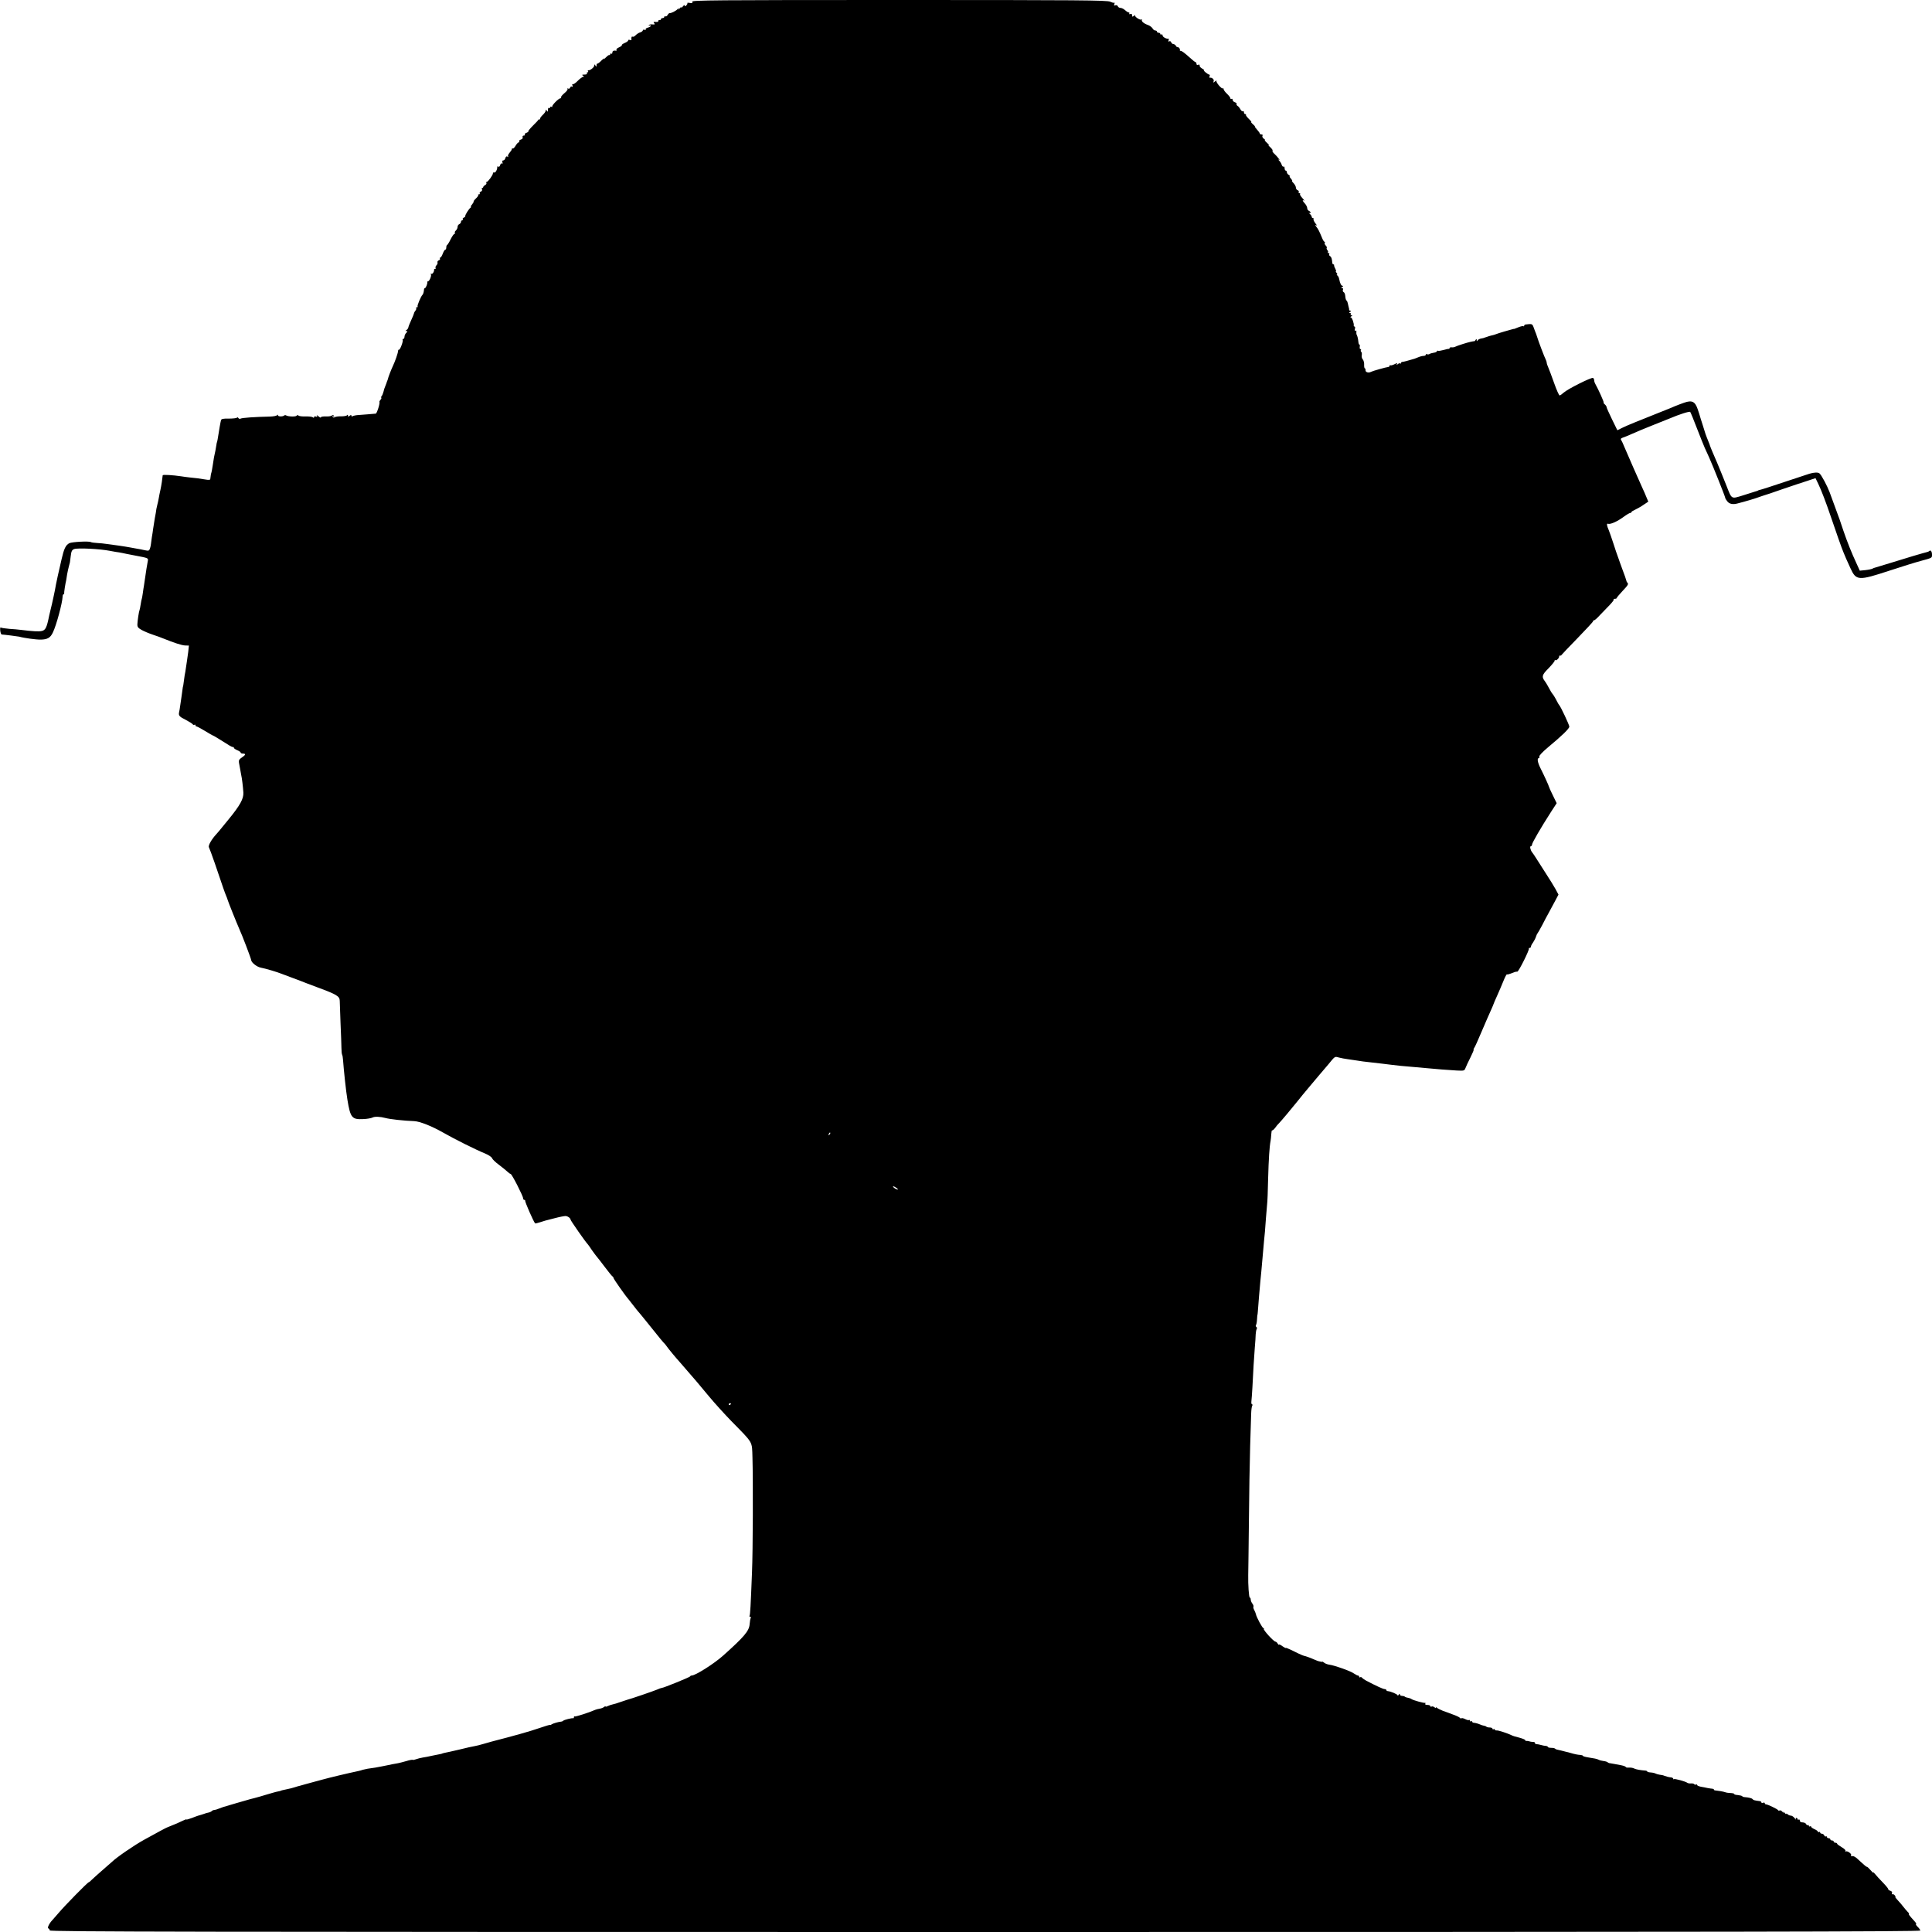
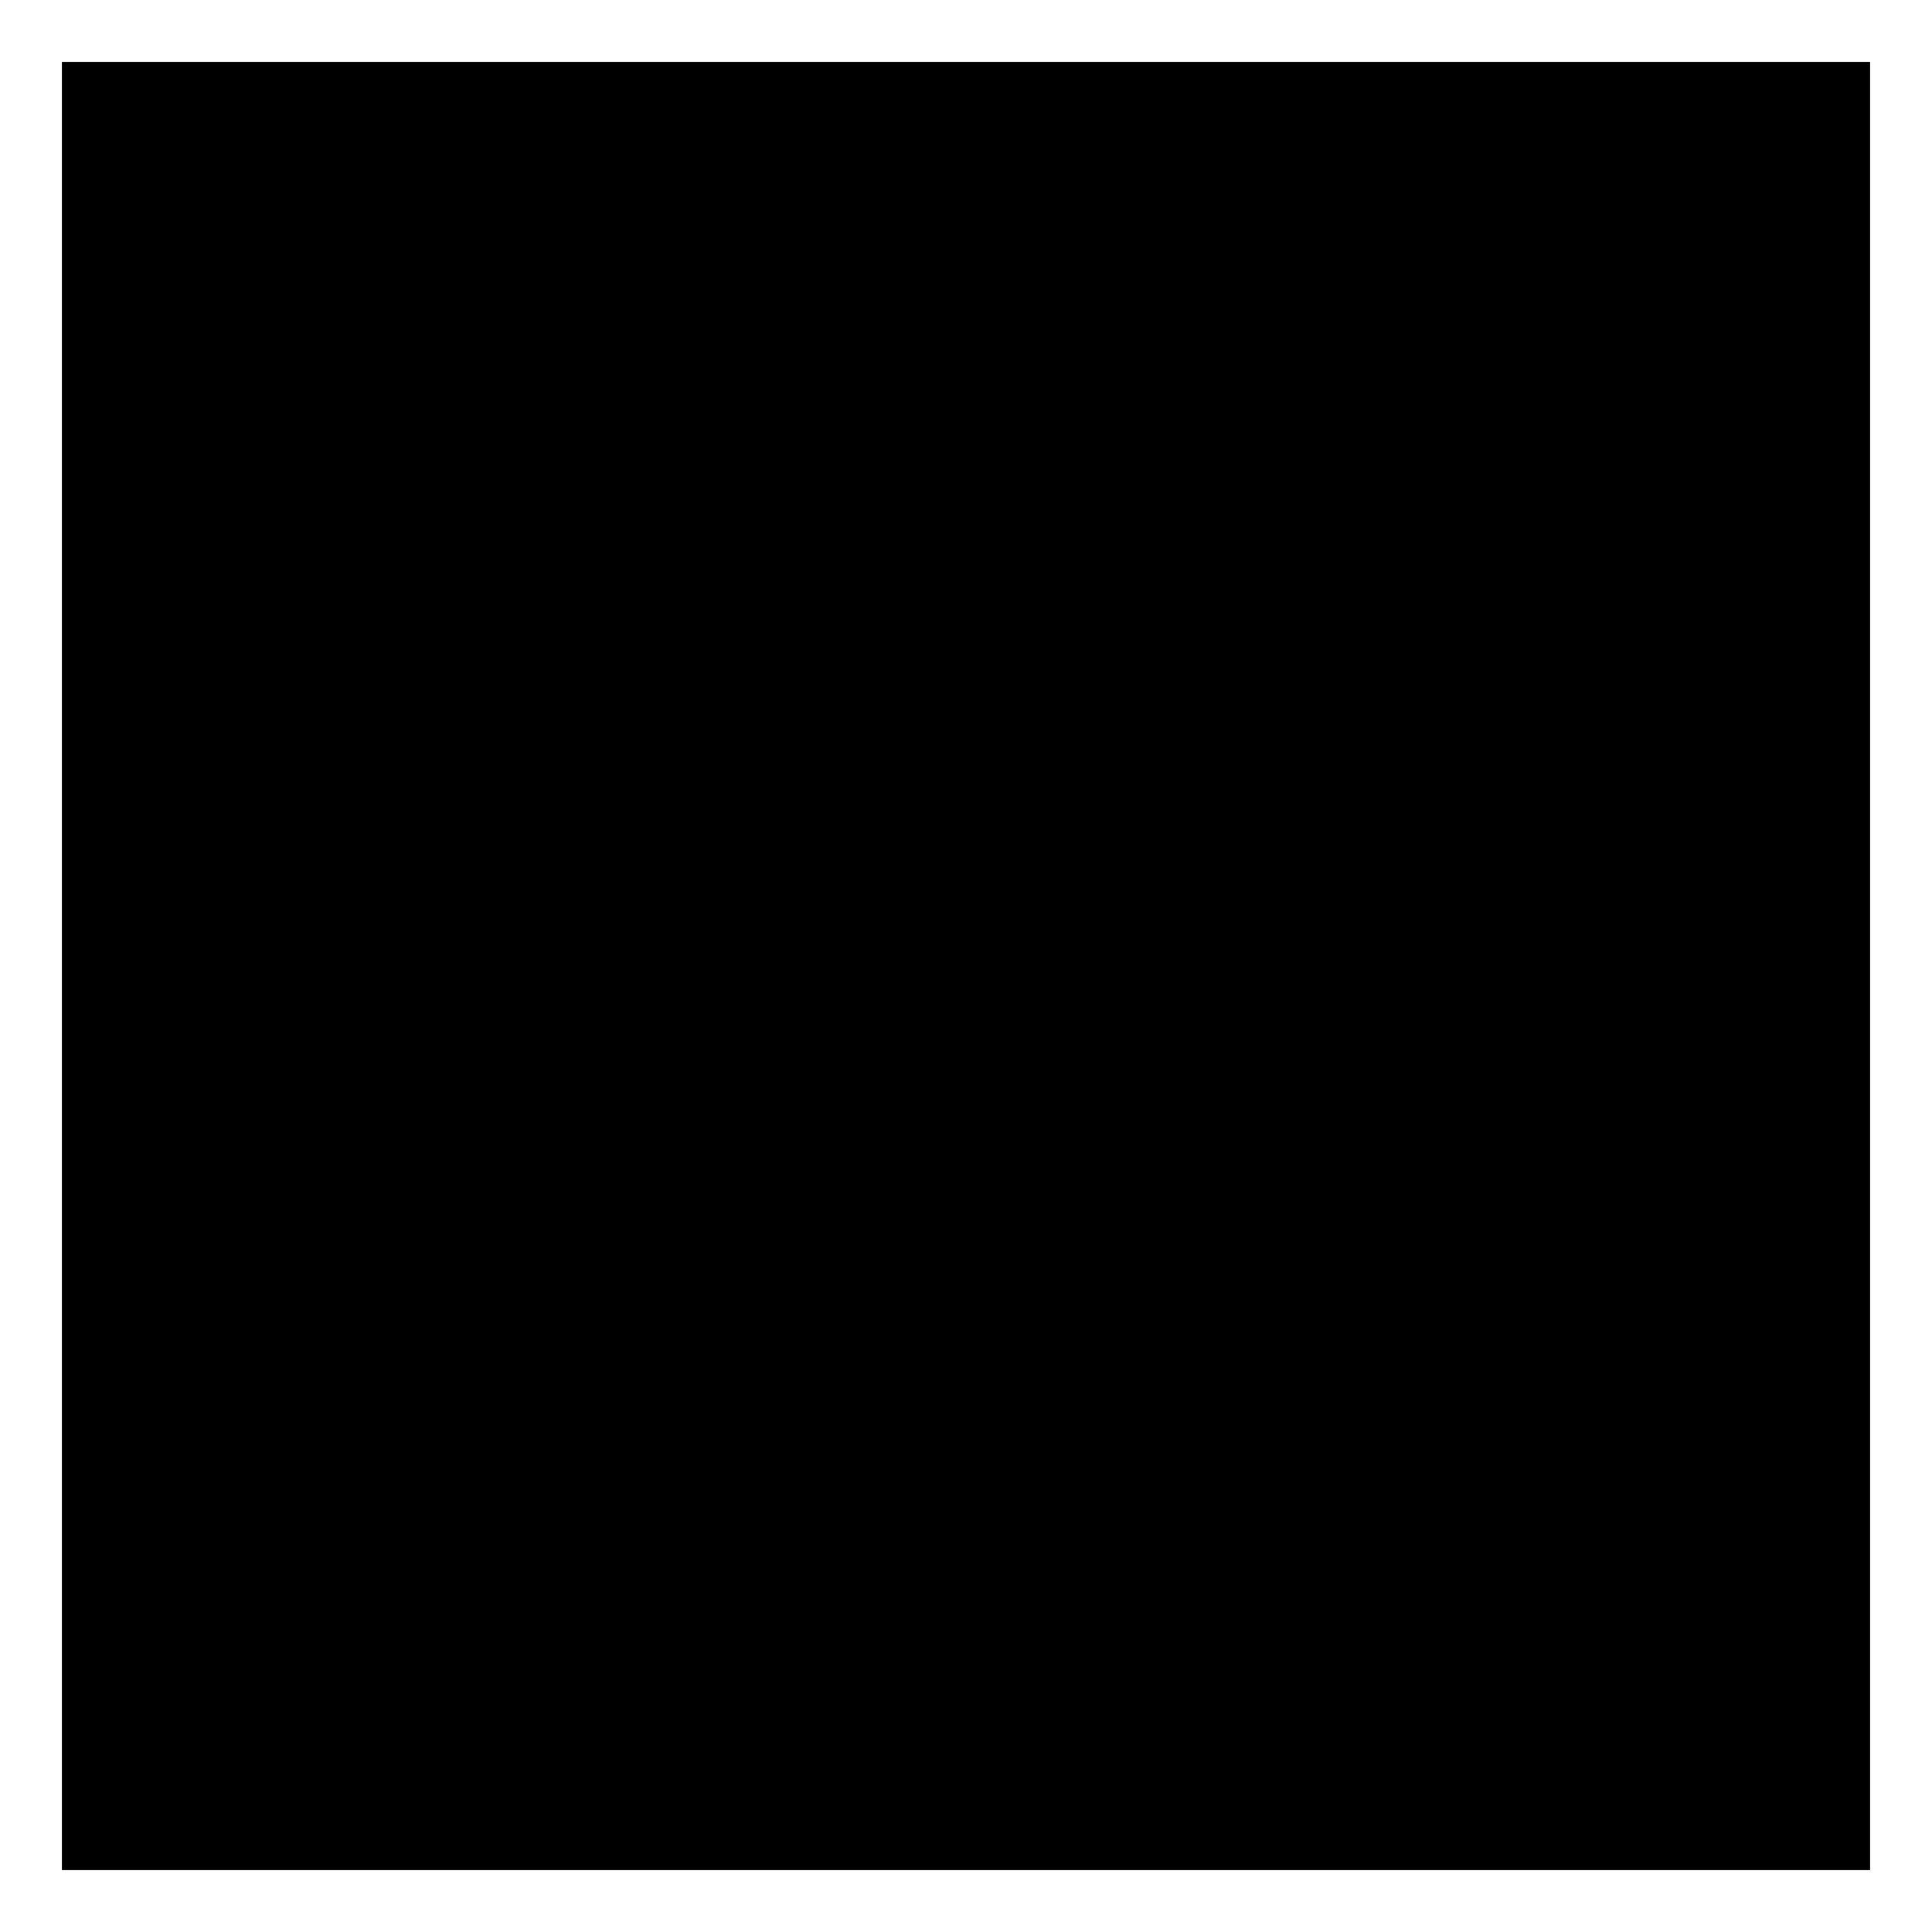
- <svg xmlns="http://www.w3.org/2000/svg" version="1.0" width="1710pt" height="1710pt" viewBox="0 0 1710 1710" preserveAspectRatio="xMidYMid meet">
-   <g transform="translate(0,1710) scale(0.1,-0.1)" fill="#000000" stroke="none">
-     <path d="M6127 17085 c4 -13 0 -15 -21 -11 -15 3 -25 2 -22 -2 2 -4 -2 -13 -10 -20 -11 -10 -14 -10 -14 0 0 6 -7 3 -15 -8 -8 -10 -15 -15 -15 -10 0 6 -7 1 -16 -10 -8 -10 -13 -12 -9 -4 6 13 5 13 -7 0 -14 -16 -57 -38 -71 -36 -5 0 -13 -7 -18 -17 -6 -9 -14 -15 -20 -12 -5 4 -9 1 -9 -4 0 -6 -7 -11 -15 -11 -8 0 -15 -4 -15 -10 0 -5 -6 -9 -12 -7 -7 1 -12 -3 -11 -9 1 -6 -9 -10 -23 -8 -20 2 -23 0 -14 -11 9 -11 6 -13 -15 -11 -14 2 -28 -1 -32 -7 -3 -6 -1 -7 5 -3 7 4 12 3 12 -2 0 -6 -11 -13 -25 -16 -14 -4 -23 -11 -20 -16 3 -6 -1 -7 -9 -4 -9 3 -16 1 -16 -4 0 -6 -10 -14 -22 -18 -13 -3 -31 -15 -41 -25 -10 -11 -22 -17 -28 -14 -8 6 -13 -8 -10 -27 0 -4 -6 -5 -14 -2 -8 4 -15 2 -15 -4 0 -5 -13 -15 -30 -22 -16 -7 -28 -15 -26 -19 3 -4 -9 -13 -25 -20 -16 -7 -27 -17 -23 -22 3 -5 2 -9 -3 -8 -21 4 -33 -2 -33 -17 0 -8 -4 -12 -10 -9 -5 3 -10 1 -10 -6 0 -7 -3 -10 -6 -6 -3 3 -18 -7 -32 -22 -15 -15 -22 -20 -17 -11 6 9 -3 2 -20 -14 -16 -17 -33 -30 -37 -29 -4 2 -8 -5 -8 -15 0 -14 -2 -15 -10 -2 -9 13 -10 13 -10 0 0 -16 -39 -46 -53 -42 -5 1 -6 -2 -2 -8 3 -5 1 -10 -5 -10 -6 0 -8 -4 -5 -10 4 -6 -6 -10 -22 -10 -22 0 -25 -2 -13 -10 11 -7 11 -10 2 -10 -7 0 -29 -16 -48 -35 -19 -20 -39 -33 -44 -30 -6 4 -7 -2 -3 -11 4 -11 2 -15 -4 -11 -6 4 -14 0 -17 -9 -3 -8 -11 -12 -17 -8 -7 4 -9 3 -6 -3 4 -6 -9 -23 -28 -38 -19 -16 -32 -32 -29 -37 3 -4 0 -8 -6 -8 -15 0 -76 -61 -72 -73 1 -4 -2 -6 -8 -2 -5 3 -10 1 -10 -5 0 -6 -4 -8 -10 -5 -6 3 -10 -4 -10 -17 0 -18 -2 -20 -10 -8 -8 12 -10 12 -10 1 0 -7 -11 -24 -25 -37 -14 -13 -25 -28 -25 -34 0 -5 -3 -9 -7 -8 -5 2 -8 1 -8 -2 0 -3 -21 -26 -47 -51 -26 -26 -45 -49 -42 -52 3 -3 -4 -8 -15 -12 -12 -3 -19 -11 -16 -16 4 -5 -1 -9 -9 -9 -9 0 -13 -6 -10 -14 3 -9 -3 -17 -15 -21 -12 -3 -19 -11 -16 -16 4 -5 2 -9 -4 -9 -5 0 -18 -13 -27 -29 -10 -17 -21 -28 -26 -25 -4 3 -8 0 -8 -6 0 -6 -9 -20 -20 -32 -10 -12 -17 -26 -13 -31 4 -6 1 -7 -6 -3 -8 5 -14 0 -18 -13 -3 -12 -11 -21 -19 -21 -8 0 -11 -6 -7 -17 4 -10 2 -14 -4 -10 -6 4 -13 -3 -16 -14 -3 -12 -10 -18 -17 -14 -6 3 -10 3 -9 -2 3 -19 -15 -54 -26 -50 -6 3 -12 0 -12 -7 0 -16 -44 -76 -55 -76 -5 0 -7 -4 -3 -9 3 -6 -2 -14 -11 -19 -9 -5 -17 -13 -17 -18 -1 -5 -5 -8 -9 -7 -4 2 -5 -4 -2 -12 4 -8 -1 -17 -10 -21 -9 -3 -13 -10 -10 -15 3 -5 0 -9 -7 -9 -7 0 -10 -3 -6 -6 3 -3 -6 -17 -19 -29 -14 -13 -24 -26 -22 -29 2 -3 -5 -14 -14 -26 -10 -11 -14 -20 -10 -20 4 0 2 -4 -3 -8 -15 -10 -50 -66 -47 -75 1 -4 -5 -10 -13 -13 -8 -3 -12 -10 -9 -15 3 -5 0 -9 -5 -9 -6 0 -11 -6 -11 -14 0 -8 -7 -16 -15 -20 -8 -3 -15 -14 -15 -24 0 -11 -7 -25 -15 -32 -8 -7 -12 -16 -9 -21 3 -5 1 -9 -4 -9 -5 0 -20 -21 -33 -47 -13 -27 -27 -49 -31 -51 -5 -2 -8 -12 -8 -23 0 -10 -4 -19 -9 -19 -5 0 -15 -16 -22 -35 -7 -19 -17 -35 -22 -35 -4 0 -6 -4 -3 -9 3 -5 -1 -12 -10 -15 -9 -3 -14 -12 -12 -18 3 -7 -1 -19 -9 -26 -7 -8 -11 -18 -8 -23 4 -5 1 -9 -4 -9 -6 0 -10 -3 -9 -7 3 -16 -15 -43 -25 -36 -5 3 -7 1 -3 -5 7 -12 -13 -62 -26 -62 -4 0 -7 -3 -6 -7 3 -13 -13 -53 -21 -53 -4 0 -8 -6 -8 -12 -1 -19 -7 -42 -14 -48 -13 -12 -48 -94 -43 -102 3 -4 0 -8 -7 -8 -7 0 -9 -3 -6 -7 4 -3 1 -13 -5 -21 -7 -8 -13 -19 -14 -26 -1 -6 -12 -33 -25 -61 -13 -27 -24 -56 -25 -64 -2 -8 -9 -18 -16 -22 -11 -7 -11 -9 0 -9 10 0 10 -4 -2 -16 -9 -8 -16 -24 -16 -35 0 -10 -5 -19 -11 -19 -5 0 -8 -4 -5 -9 7 -10 -24 -92 -33 -86 -4 2 -7 -4 -8 -13 -1 -19 -26 -91 -48 -137 -15 -32 -39 -95 -41 -107 -1 -5 -3 -10 -4 -13 -1 -3 -3 -8 -5 -12 -1 -5 -7 -21 -13 -36 -7 -15 -15 -40 -18 -55 -4 -15 -11 -33 -17 -39 -5 -7 -6 -13 -2 -13 4 0 1 -7 -6 -17 -8 -9 -12 -18 -11 -20 8 -8 -22 -103 -32 -104 -38 -4 -112 -9 -148 -12 -24 -1 -49 -6 -55 -10 -8 -5 -13 -3 -13 4 0 8 -4 8 -15 -1 -12 -10 -15 -10 -15 1 0 9 -3 10 -8 4 -4 -6 -27 -10 -52 -10 -25 1 -50 -3 -57 -7 -7 -6 -14 -4 -19 3 -5 8 -3 9 6 4 9 -5 11 -4 6 4 -5 8 -12 9 -19 3 -7 -6 -31 -9 -54 -8 -24 1 -43 -2 -43 -8 0 -5 -10 -1 -22 10 -12 10 -18 13 -13 5 6 -11 4 -13 -8 -8 -10 4 -17 2 -17 -5 0 -7 -5 -7 -12 -1 -7 5 -35 8 -63 7 -27 -1 -55 2 -62 7 -7 7 -13 6 -17 0 -7 -11 -75 -9 -93 2 -6 4 -13 3 -17 0 -12 -12 -56 -11 -56 1 0 7 -3 8 -8 1 -4 -6 -32 -11 -62 -12 -140 -3 -248 -11 -260 -18 -7 -4 -16 -2 -20 5 -4 7 -10 8 -13 3 -3 -4 -35 -8 -71 -8 -51 1 -67 -2 -70 -15 -4 -13 -17 -86 -30 -170 -3 -14 -5 -25 -6 -25 -1 0 -3 -11 -5 -25 -4 -27 -12 -70 -21 -108 -2 -13 -7 -42 -10 -64 -7 -46 -12 -72 -14 -75 -2 -3 -5 -18 -9 -54 -1 -7 -15 -8 -43 -3 -55 9 -83 13 -138 18 -25 3 -59 7 -75 10 -73 11 -165 17 -165 9 -2 -25 -12 -93 -20 -128 -5 -22 -12 -56 -15 -75 -3 -19 -9 -44 -12 -55 -3 -11 -7 -29 -9 -40 -1 -11 -7 -49 -14 -83 -6 -35 -13 -78 -15 -95 -2 -18 -7 -50 -11 -72 -3 -22 -7 -49 -8 -60 -1 -11 -5 -30 -9 -41 -7 -19 -12 -21 -45 -14 -20 5 -53 11 -72 14 -19 3 -46 8 -60 11 -14 3 -59 10 -100 16 -41 5 -91 12 -110 15 -19 3 -56 7 -81 8 -25 1 -50 5 -55 8 -17 10 -169 2 -191 -10 -32 -17 -47 -50 -68 -142 -1 -3 -4 -18 -8 -35 -18 -75 -37 -164 -42 -190 -5 -36 -36 -179 -47 -220 -5 -22 -11 -47 -13 -55 -21 -105 -32 -128 -66 -135 -26 -6 -79 -3 -184 10 -22 3 -68 7 -102 9 -35 3 -68 8 -74 11 -7 5 -9 -4 -7 -26 2 -19 8 -34 13 -35 14 0 149 -17 155 -19 41 -12 151 -27 191 -26 59 1 85 16 107 63 31 63 84 262 86 316 0 12 4 22 8 22 4 0 7 3 6 8 -2 6 10 85 18 117 1 6 5 28 8 51 4 22 11 55 16 73 5 17 9 32 9 34 0 1 3 26 7 55 5 43 11 55 30 62 30 12 228 2 314 -15 14 -3 39 -7 55 -10 17 -2 41 -6 55 -9 14 -3 61 -13 105 -21 140 -27 128 -21 121 -63 -3 -20 -8 -46 -10 -58 -2 -12 -7 -45 -11 -74 -4 -29 -9 -62 -11 -74 -2 -12 -7 -41 -10 -66 -3 -25 -8 -47 -9 -50 -2 -3 -6 -25 -10 -50 -4 -25 -8 -47 -10 -50 -5 -9 -18 -93 -19 -125 -1 -24 6 -33 38 -51 22 -12 67 -31 100 -42 34 -11 75 -26 91 -33 94 -38 164 -61 193 -62 l34 -1 -6 -56 c-4 -30 -9 -68 -12 -85 -3 -16 -7 -43 -9 -60 -2 -16 -7 -46 -11 -65 -3 -19 -7 -48 -9 -65 -2 -16 -4 -30 -5 -30 -1 0 -3 -13 -5 -30 -2 -16 -6 -46 -9 -65 -3 -19 -8 -53 -11 -75 -3 -22 -7 -49 -10 -60 -6 -29 3 -39 62 -68 28 -15 54 -31 58 -37 4 -6 11 -8 16 -5 5 4 9 1 9 -4 0 -6 4 -11 10 -11 5 0 39 -18 75 -40 36 -22 67 -40 70 -40 4 0 66 -38 145 -88 14 -9 28 -15 33 -14 4 1 7 -2 7 -7 0 -5 14 -14 30 -21 17 -7 30 -16 30 -21 0 -5 9 -9 20 -9 28 0 25 -12 -10 -35 -23 -15 -28 -25 -25 -45 3 -14 8 -41 11 -60 3 -19 7 -42 9 -50 6 -23 16 -104 19 -155 3 -55 -29 -113 -133 -240 -36 -44 -72 -88 -81 -99 -8 -10 -20 -23 -26 -30 -41 -44 -73 -100 -65 -115 5 -9 28 -72 52 -141 79 -234 87 -255 99 -285 7 -16 14 -34 15 -40 3 -13 82 -210 100 -250 29 -63 108 -271 108 -282 1 -22 51 -62 87 -68 35 -6 147 -39 185 -55 11 -4 47 -18 80 -30 33 -12 69 -26 80 -30 11 -5 83 -32 160 -61 165 -61 191 -77 192 -116 0 -15 3 -104 7 -198 4 -93 8 -192 8 -220 0 -27 3 -54 6 -60 3 -5 7 -25 8 -45 7 -96 26 -275 39 -354 26 -159 40 -176 139 -171 35 1 72 8 84 14 18 10 67 8 112 -4 39 -11 165 -25 255 -28 51 -2 159 -45 260 -103 96 -55 288 -151 367 -183 32 -13 60 -32 63 -42 3 -9 31 -37 63 -60 31 -24 65 -51 75 -61 10 -10 22 -18 26 -18 11 0 111 -196 111 -216 0 -8 5 -14 10 -14 6 0 9 -3 8 -7 -2 -11 70 -177 88 -201 2 -2 20 2 41 9 21 7 43 14 48 15 6 1 44 11 85 22 41 11 84 19 95 19 19 0 45 -19 45 -32 0 -8 131 -196 150 -215 3 -3 21 -27 39 -55 19 -27 38 -52 41 -55 3 -3 35 -43 70 -90 35 -47 68 -87 72 -88 4 -2 8 -8 8 -13 0 -8 105 -158 133 -189 7 -8 28 -35 47 -60 19 -25 37 -47 40 -50 3 -3 35 -41 70 -85 121 -151 153 -190 160 -195 3 -3 13 -14 21 -26 12 -19 88 -110 114 -138 12 -13 112 -129 148 -171 14 -16 65 -77 112 -134 48 -58 137 -156 198 -219 198 -202 182 -175 187 -323 6 -204 4 -821 -4 -1014 -12 -308 -16 -376 -22 -386 -3 -5 0 -9 6 -9 6 0 8 -5 5 -10 -4 -6 -8 -31 -10 -55 -4 -60 -47 -111 -235 -279 -79 -71 -245 -176 -278 -176 -6 0 -12 -3 -14 -8 -3 -7 -236 -102 -252 -102 -4 0 -22 -6 -39 -14 -33 -14 -240 -85 -267 -91 -8 -2 -35 -11 -60 -20 -25 -9 -56 -19 -69 -21 -13 -3 -32 -9 -43 -15 -10 -5 -18 -7 -18 -3 0 3 -6 2 -13 -4 -7 -6 -24 -13 -37 -15 -14 -2 -32 -7 -40 -10 -59 -26 -179 -64 -184 -59 -3 3 -6 0 -6 -6 0 -7 -3 -11 -7 -10 -12 3 -77 -13 -88 -22 -5 -5 -13 -8 -18 -8 -21 -1 -73 -16 -84 -24 -7 -6 -13 -8 -13 -5 0 3 -45 -10 -99 -29 -80 -28 -223 -68 -421 -119 -8 -2 -40 -11 -70 -20 -30 -9 -66 -18 -80 -20 -14 -2 -74 -15 -133 -30 -59 -14 -118 -27 -130 -29 -12 -3 -22 -5 -22 -6 0 -1 -8 -3 -17 -5 -9 -2 -40 -8 -70 -14 -29 -7 -68 -14 -87 -17 -19 -3 -45 -10 -59 -15 -14 -5 -27 -8 -29 -5 -3 2 -28 -2 -56 -11 -29 -8 -62 -17 -74 -19 -13 -2 -35 -6 -50 -9 -16 -3 -37 -8 -48 -10 -11 -2 -31 -6 -45 -9 -25 -6 -87 -16 -127 -21 -11 -2 -30 -6 -41 -9 -11 -4 -29 -9 -39 -11 -100 -21 -262 -60 -323 -77 -41 -11 -79 -21 -85 -23 -5 -1 -30 -8 -55 -15 -25 -7 -50 -14 -57 -16 -6 -1 -27 -7 -45 -13 -18 -6 -46 -13 -63 -16 -38 -8 -60 -13 -60 -15 0 -1 -9 -3 -20 -5 -11 -2 -36 -8 -55 -14 -19 -6 -67 -19 -105 -31 -39 -11 -79 -22 -90 -24 -11 -3 -67 -19 -125 -36 -58 -17 -109 -32 -115 -34 -5 -2 -23 -8 -38 -14 -16 -7 -34 -12 -41 -12 -6 0 -16 -4 -22 -10 -5 -5 -18 -11 -29 -13 -11 -2 -27 -6 -35 -10 -18 -6 -42 -14 -55 -17 -5 -1 -31 -11 -57 -21 -27 -10 -48 -16 -48 -13 0 3 -12 -1 -28 -9 -23 -12 -80 -37 -142 -61 -15 -6 -82 -42 -205 -110 -89 -49 -247 -158 -285 -196 -3 -3 -39 -34 -80 -70 -41 -36 -85 -75 -97 -87 -12 -13 -25 -23 -28 -23 -9 0 -213 -208 -265 -270 -25 -29 -50 -58 -56 -64 -28 -29 -48 -70 -36 -74 6 -2 12 -10 12 -18 0 -12 1143 -14 8280 -14 6619 0 8279 3 8277 13 -1 6 -12 22 -25 34 -13 13 -18 23 -13 23 6 0 -2 13 -17 29 -43 47 -53 61 -46 61 4 0 -1 9 -12 19 -10 11 -28 31 -39 46 -11 15 -33 40 -48 56 -15 16 -25 29 -21 29 3 0 1 7 -6 15 -7 8 -16 12 -21 9 -5 -3 -6 2 -3 10 3 9 -2 17 -15 21 -11 3 -20 10 -18 14 1 4 -20 30 -48 59 -27 28 -58 61 -67 73 -10 13 -18 20 -18 15 0 -4 -12 7 -26 24 -15 17 -28 29 -31 27 -2 -2 -26 18 -54 44 -48 46 -61 54 -82 50 -5 -1 -6 3 -3 8 8 12 -34 42 -47 34 -6 -3 -7 -1 -3 5 3 6 -11 20 -34 33 -22 13 -40 26 -40 31 0 4 -7 8 -15 8 -8 0 -15 5 -15 10 0 6 -7 10 -15 10 -8 0 -15 5 -15 10 0 6 -7 10 -15 10 -8 0 -15 5 -15 11 0 5 -4 8 -9 5 -5 -3 -11 1 -15 9 -3 8 -12 15 -21 15 -8 0 -15 5 -15 11 0 5 -5 7 -10 4 -6 -3 -10 -2 -10 3 0 5 -13 15 -30 22 -16 7 -30 17 -30 22 0 5 -4 6 -10 3 -5 -3 -10 -1 -10 5 0 6 -4 9 -9 6 -5 -3 -11 1 -15 9 -3 8 -17 15 -31 15 -16 0 -25 6 -25 16 0 8 -4 12 -10 9 -5 -3 -10 -1 -10 4 0 6 -5 11 -11 11 -5 0 -7 -6 -4 -12 3 -7 -2 -3 -11 10 -9 12 -24 22 -33 22 -9 0 -22 5 -29 12 -7 7 -12 8 -12 3 0 -5 -7 0 -16 11 -8 10 -13 12 -9 4 4 -9 0 -7 -9 4 -8 10 -19 15 -24 12 -6 -3 -12 -3 -14 2 -3 9 -93 52 -108 52 -5 0 -10 4 -10 10 0 5 -7 7 -15 4 -8 -4 -15 -2 -15 3 0 5 -6 10 -12 11 -48 6 -60 9 -66 18 -6 8 -32 15 -72 18 -8 0 -17 4 -20 8 -3 4 -20 8 -38 10 -18 1 -32 5 -32 8 0 7 -12 9 -47 11 -10 0 -25 3 -33 6 -15 6 -64 14 -87 16 -7 0 -13 3 -13 7 0 4 -6 7 -12 8 -7 0 -26 3 -43 6 -16 4 -45 9 -62 12 -18 4 -33 11 -33 16 0 5 -4 7 -9 3 -5 -3 -12 -1 -15 3 -3 5 -15 8 -28 7 -13 -1 -27 1 -33 5 -16 13 -113 39 -119 33 -3 -4 -6 -2 -6 3 0 5 -8 11 -17 12 -23 2 -44 8 -63 15 -8 4 -26 8 -40 9 -14 2 -30 7 -36 10 -6 4 -25 9 -43 10 -17 1 -31 5 -31 8 0 4 -6 7 -12 8 -51 4 -88 11 -104 19 -10 6 -31 9 -46 8 -16 -1 -28 1 -28 5 0 4 -17 11 -37 15 -21 4 -49 9 -63 12 -14 3 -32 6 -40 7 -8 0 -17 4 -21 8 -3 4 -18 9 -35 11 -16 2 -36 7 -43 11 -6 4 -22 9 -34 11 -12 2 -41 7 -64 11 -24 4 -43 10 -43 13 0 4 -10 7 -22 8 -23 1 -55 8 -88 18 -10 3 -28 8 -39 10 -12 3 -31 8 -43 11 -13 3 -28 6 -35 8 -7 1 -16 5 -19 9 -4 4 -20 7 -36 7 -15 0 -28 4 -28 8 0 4 -8 8 -17 9 -10 0 -29 4 -43 8 -14 4 -33 8 -42 8 -9 1 -14 5 -12 9 3 4 -3 9 -13 10 -10 0 -22 2 -28 3 -5 2 -14 4 -20 5 -5 1 -13 2 -17 1 -5 0 -8 3 -8 7 0 5 -24 14 -52 22 -29 7 -60 16 -68 21 -34 17 -116 44 -132 43 -10 -1 -18 3 -18 8 0 5 -4 6 -10 3 -6 -3 -10 -1 -10 4 0 6 -11 11 -23 11 -13 0 -27 3 -31 7 -3 4 -14 8 -22 9 -9 1 -23 6 -32 10 -21 9 -43 15 -59 16 -7 1 -13 5 -13 10 0 5 -4 6 -10 3 -5 -3 -10 -1 -10 5 0 6 -4 9 -8 6 -5 -3 -20 1 -35 9 -14 7 -28 10 -32 7 -3 -4 -9 -2 -13 3 -4 6 -29 18 -57 28 -27 11 -70 26 -95 35 -25 10 -48 22 -52 27 -4 6 -8 6 -8 1 0 -5 -7 -3 -15 4 -8 6 -19 9 -25 5 -5 -3 -10 -1 -10 4 0 6 -12 11 -26 11 -15 0 -23 4 -19 10 4 6 3 9 -2 8 -11 -3 -105 23 -119 33 -6 5 -20 10 -32 12 -12 2 -25 6 -28 10 -4 4 -16 7 -26 7 -10 0 -18 6 -18 13 0 8 -4 7 -10 -3 -5 -8 -10 -10 -10 -5 0 9 -60 35 -87 37 -7 1 -13 5 -13 10 0 4 -7 8 -15 8 -13 0 -70 26 -162 74 -18 10 -35 22 -38 27 -4 5 -11 7 -16 4 -5 -4 -9 -1 -9 4 0 6 -5 11 -11 11 -6 0 -23 9 -37 19 -29 21 -170 71 -216 77 -15 2 -35 9 -44 16 -8 7 -17 12 -19 11 -1 -2 -4 -3 -5 -2 -2 0 -10 2 -19 4 -9 1 -32 10 -50 18 -31 14 -76 30 -89 32 -6 0 -73 31 -122 56 -21 10 -38 16 -38 13 0 -3 -13 4 -30 16 -16 12 -30 18 -30 13 0 -4 -5 0 -11 9 -5 10 -15 18 -20 18 -15 0 -109 103 -103 112 3 4 1 8 -4 8 -9 0 -62 98 -66 123 -1 7 -8 22 -14 35 -7 12 -11 26 -8 31 3 4 -1 17 -9 27 -8 10 -15 27 -15 37 0 9 -4 17 -8 17 -8 0 -16 114 -14 200 1 25 3 239 6 475 2 237 7 536 11 665 4 129 8 260 9 290 1 30 5 61 9 68 5 6 4 12 -1 12 -5 0 -8 12 -6 27 2 16 6 71 9 123 7 150 14 258 21 350 4 47 8 101 8 120 1 19 5 40 9 47 4 6 3 14 -3 18 -6 4 -7 12 -3 18 4 6 8 29 9 52 1 22 3 40 4 40 1 0 2 10 14 166 4 48 9 104 11 125 4 41 13 127 19 204 12 132 18 209 22 240 2 19 6 73 9 120 4 47 8 101 10 120 3 19 7 121 9 225 5 180 12 288 22 338 2 12 5 39 6 59 1 20 4 35 8 33 3 -2 15 8 26 22 10 15 26 34 35 42 17 17 113 131 164 195 17 21 37 46 45 56 8 10 33 39 55 66 22 27 65 78 96 114 30 36 64 76 75 88 62 76 57 72 94 62 19 -5 55 -12 80 -15 25 -3 59 -8 75 -11 17 -3 44 -7 60 -9 17 -2 51 -6 78 -9 26 -3 68 -8 95 -11 26 -3 63 -8 82 -10 36 -5 115 -13 205 -20 28 -2 73 -6 100 -9 80 -8 195 -17 268 -21 65 -3 68 -3 78 22 5 14 25 57 44 94 19 38 32 69 28 69 -3 0 -1 6 4 13 6 6 36 73 67 147 32 74 68 159 82 188 13 29 24 55 24 57 0 2 14 35 31 72 17 38 42 96 56 131 14 35 28 61 31 58 2 -3 19 1 36 8 34 14 41 16 56 16 12 0 110 197 102 205 -3 3 0 5 6 5 7 0 12 5 12 11 0 6 8 23 19 37 10 15 22 38 26 52 4 14 11 27 14 30 3 3 21 34 40 70 18 36 46 88 61 115 15 28 40 74 56 104 l28 53 -28 52 c-16 28 -52 87 -81 131 -28 44 -66 103 -83 130 -17 28 -36 55 -41 61 -15 18 -23 54 -12 54 6 0 11 7 11 15 0 14 76 146 168 289 l50 77 -34 70 c-19 38 -34 72 -34 75 0 6 -43 101 -76 166 -25 50 -31 88 -14 88 5 0 7 6 4 13 -3 8 29 42 78 83 126 105 188 165 188 183 0 14 -77 179 -90 191 -3 3 -11 16 -18 30 -13 27 -34 62 -42 70 -5 5 -18 27 -44 75 -6 11 -16 27 -22 35 -31 40 -26 57 31 114 30 31 55 61 55 68 0 6 3 9 6 5 8 -7 34 17 34 32 0 6 4 10 9 9 5 -2 10 0 11 4 1 3 65 70 141 148 76 78 139 146 139 151 0 5 4 9 10 9 5 0 29 21 52 47 24 25 62 65 85 88 23 24 39 45 36 49 -4 3 1 6 10 6 9 0 17 3 17 8 0 4 23 31 50 60 51 54 56 63 43 76 -4 3 -8 12 -9 19 -1 7 -16 50 -34 97 -17 47 -33 90 -34 95 -2 6 -6 17 -9 25 -4 8 -20 58 -37 110 -17 52 -35 104 -40 115 -19 44 -22 65 -7 59 20 -7 80 19 137 61 26 19 53 35 59 35 6 0 11 3 11 8 0 4 15 13 33 21 17 8 51 27 74 43 l42 28 -16 38 c-8 20 -25 60 -38 87 -30 65 -126 284 -156 355 -12 30 -26 60 -31 67 -6 7 -1 14 14 19 13 4 50 19 83 34 33 15 114 49 180 75 66 26 134 53 150 60 92 39 178 66 185 59 4 -5 31 -70 59 -144 29 -74 60 -153 70 -175 10 -22 29 -62 41 -90 32 -71 140 -342 140 -352 0 -4 8 -18 18 -30 17 -23 48 -30 87 -20 68 17 163 45 210 63 11 4 25 8 30 10 6 1 78 25 160 54 83 28 182 62 222 74 l72 24 25 -52 c25 -51 71 -172 106 -276 50 -147 103 -299 117 -330 8 -19 19 -44 23 -55 5 -11 22 -50 39 -86 50 -109 70 -110 344 -20 122 40 235 75 277 86 103 28 100 26 100 56 0 28 -12 44 -24 32 -4 -4 -12 -8 -19 -9 -30 -7 -193 -55 -316 -94 -74 -23 -140 -43 -145 -44 -6 -1 -16 -5 -23 -9 -7 -4 -34 -10 -62 -13 l-50 -5 -31 68 c-40 86 -80 185 -115 288 -15 44 -29 87 -32 95 -13 36 -76 208 -89 243 -21 56 -73 154 -90 167 -12 11 -51 9 -89 -3 -5 -2 -102 -34 -215 -71 -113 -38 -212 -70 -220 -71 -8 -2 -16 -4 -17 -5 -2 -2 -6 -3 -10 -5 -5 -1 -15 -4 -23 -7 -8 -3 -55 -18 -104 -33 -105 -32 -97 -37 -146 88 -18 45 -38 96 -45 112 -7 17 -23 55 -35 85 -13 30 -32 75 -43 100 -11 25 -20 50 -22 55 -1 6 -7 21 -13 35 -9 23 -23 57 -27 70 -1 3 -12 39 -25 80 -13 41 -25 77 -25 80 0 3 -9 28 -18 56 -24 71 -51 84 -120 60 -29 -10 -65 -24 -82 -31 -16 -8 -75 -31 -130 -53 -218 -87 -288 -115 -333 -137 l-47 -23 -47 96 c-26 54 -48 102 -48 108 0 6 -7 17 -15 24 -9 7 -14 15 -11 17 4 4 -46 115 -74 165 -6 10 -10 24 -10 32 0 8 -5 18 -10 21 -13 8 -227 -99 -261 -131 -14 -13 -30 -24 -35 -24 -5 0 -27 48 -48 108 -21 59 -44 121 -52 139 -8 17 -14 36 -14 42 0 6 -4 19 -9 29 -9 15 -67 168 -75 197 -2 6 -6 19 -10 30 -5 11 -14 36 -21 55 -13 35 -14 35 -72 28 -7 -1 -13 -6 -13 -11 0 -6 -3 -8 -6 -4 -4 3 -23 -1 -43 -9 -20 -8 -37 -15 -38 -15 -4 1 -11 -1 -88 -23 -33 -10 -67 -20 -75 -24 -8 -3 -19 -7 -25 -8 -5 -1 -13 -3 -17 -4 -5 -1 -12 -4 -18 -5 -5 -1 -12 -4 -15 -5 -3 -1 -9 -4 -15 -5 -5 -1 -11 -3 -12 -4 -2 -2 -14 -5 -28 -7 -13 -2 -28 -10 -32 -17 -6 -9 -8 -8 -8 3 0 12 -2 12 -9 2 -4 -8 -11 -13 -15 -13 -3 1 -7 1 -8 0 -2 0 -11 -2 -20 -4 -27 -5 -121 -35 -138 -44 -8 -4 -23 -7 -32 -5 -10 1 -18 -2 -18 -7 0 -5 -3 -8 -7 -7 -5 1 -26 -4 -47 -10 -22 -6 -43 -9 -47 -7 -4 3 -9 1 -11 -4 -1 -6 -14 -11 -28 -13 -14 -2 -31 -7 -37 -11 -7 -5 -17 -5 -23 -2 -5 3 -10 1 -10 -4 0 -6 -9 -11 -19 -11 -11 0 -32 -5 -48 -12 -15 -6 -30 -12 -33 -13 -53 -16 -98 -28 -107 -28 -7 0 -13 -5 -13 -10 0 -6 -3 -7 -7 -4 -3 4 -13 1 -21 -6 -13 -10 -14 -9 -8 1 6 10 1 10 -22 -2 -16 -8 -32 -12 -36 -9 -3 4 -6 2 -6 -4 0 -5 -6 -10 -12 -11 -18 -1 -141 -36 -153 -43 -21 -12 -50 -4 -49 14 1 9 -2 17 -6 17 -4 0 -7 15 -6 33 1 17 -5 38 -12 46 -8 8 -12 25 -9 38 2 13 0 26 -5 29 -4 3 -6 10 -3 15 4 5 2 9 -4 9 -5 0 -8 9 -6 20 2 11 1 20 -3 20 -4 0 -8 10 -9 23 -3 31 -8 50 -14 62 -4 6 -5 18 -4 28 2 10 -1 14 -7 10 -7 -4 -9 2 -6 15 4 12 2 22 -3 22 -5 0 -8 3 -7 8 4 17 -15 72 -25 72 -7 0 -6 4 3 10 11 7 11 10 2 10 -7 0 -10 5 -7 10 3 6 0 10 -7 10 -9 0 -9 3 2 10 10 6 11 10 3 10 -7 0 -12 3 -12 8 1 4 0 9 -1 12 -1 3 -3 12 -5 20 -8 37 -10 45 -18 51 -4 3 -9 20 -10 37 -1 18 -8 34 -14 36 -7 3 -10 12 -7 21 4 9 1 15 -7 15 -11 0 -11 3 1 10 8 5 10 10 4 10 -13 0 -23 20 -31 60 -2 13 -10 28 -16 32 -7 4 -8 8 -3 8 5 0 3 7 -4 15 -7 8 -9 15 -6 15 4 0 1 10 -6 23 -7 12 -11 25 -10 30 1 4 -2 7 -6 7 -5 0 -9 6 -10 13 -3 38 -8 53 -20 60 -7 5 -10 12 -7 18 4 5 1 9 -6 9 -7 0 -9 3 -6 7 4 3 2 12 -5 20 -6 7 -8 16 -5 19 3 4 -1 13 -9 21 -8 8 -12 19 -9 24 4 5 3 9 -2 9 -4 0 -14 15 -21 33 -25 61 -36 82 -52 101 -13 16 -13 18 0 11 8 -5 5 4 -8 19 -12 16 -19 32 -16 37 3 5 0 9 -5 9 -6 0 -11 5 -11 11 0 7 -8 18 -17 26 -10 8 -12 12 -5 8 6 -3 12 -2 12 3 0 6 -7 12 -15 16 -8 3 -15 14 -15 24 0 10 -9 28 -20 40 -23 24 -26 37 -7 26 6 -4 0 6 -16 23 -15 16 -24 32 -20 36 3 4 1 7 -6 7 -7 0 -9 5 -6 10 3 6 -1 13 -9 16 -9 3 -16 14 -16 23 0 10 -9 27 -20 39 -12 12 -18 22 -14 22 4 0 -1 9 -11 20 -10 11 -14 20 -9 20 5 0 1 5 -8 11 -10 5 -18 17 -18 24 0 8 -4 15 -10 15 -5 0 -10 9 -10 21 0 11 -4 18 -9 14 -5 -3 -13 5 -17 17 -3 12 -14 29 -23 37 -12 12 -13 13 -1 6 17 -11 -13 29 -44 57 -11 10 -16 21 -13 25 4 3 -6 17 -21 31 -15 13 -20 21 -12 17 8 -4 2 4 -14 19 -16 14 -25 26 -21 26 5 0 1 6 -10 13 -10 8 -15 19 -11 25 4 7 1 12 -8 12 -9 0 -16 4 -16 9 0 4 -11 20 -25 35 -13 14 -21 26 -18 26 3 0 -4 9 -17 20 -13 11 -19 20 -15 20 4 0 -6 13 -23 29 -16 16 -28 32 -24 35 3 3 0 6 -6 6 -7 0 -12 7 -12 16 0 8 -4 13 -9 9 -6 -3 -15 5 -22 17 -7 13 -18 27 -26 31 -7 5 -11 12 -8 17 3 5 -4 11 -15 15 -11 3 -20 13 -20 21 0 8 -4 12 -10 9 -5 -3 -10 -1 -10 5 0 7 -14 25 -30 40 -16 15 -30 34 -30 41 0 7 -3 10 -6 7 -9 -10 -64 54 -57 66 4 6 -2 4 -12 -4 -17 -14 -18 -13 -13 2 6 15 -15 34 -34 30 -4 -1 -5 5 -2 13 4 8 2 15 -3 15 -6 0 -20 9 -33 20 -13 11 -19 20 -14 20 5 0 -2 6 -16 13 -14 8 -24 19 -22 27 2 8 -3 10 -13 7 -9 -4 -15 -1 -15 8 0 8 -4 15 -8 15 -4 0 -24 15 -43 33 -55 49 -78 67 -90 67 -5 0 -8 3 -6 8 3 4 -1 13 -9 20 -8 7 -14 9 -14 5 0 -4 -5 0 -11 10 -5 9 -16 17 -23 17 -8 0 -17 7 -20 16 -3 9 -11 12 -18 8 -8 -5 -9 -2 -5 9 3 9 3 16 -1 15 -17 -5 -52 15 -52 28 0 8 -4 12 -10 9 -5 -3 -10 -1 -10 4 0 6 -7 11 -15 11 -8 0 -15 5 -15 10 0 6 -7 10 -15 10 -8 0 -19 9 -24 19 -6 10 -24 24 -41 30 -36 12 -62 35 -52 46 4 5 2 5 -4 2 -14 -8 -66 27 -57 38 5 5 0 3 -9 -4 -16 -12 -18 -11 -18 4 0 11 -5 15 -16 11 -8 -3 -12 -2 -9 4 3 6 1 10 -5 10 -6 0 -20 9 -32 20 -12 11 -30 20 -40 20 -10 0 -21 6 -24 14 -3 9 -12 12 -22 9 -12 -5 -14 -2 -9 11 4 9 3 15 -1 12 -5 -3 -21 2 -36 9 -24 13 -284 15 -1867 15 -1649 0 -1838 -2 -1832 -15z m1214 -10028 c-10 -9 -11 -8 -5 6 3 10 9 15 12 12 3 -3 0 -11 -7 -18z m595 -472 c10 -8 15 -14 9 -14 -5 0 -19 6 -29 14 -11 8 -15 15 -10 15 6 0 19 -7 30 -15z m-1466 -1909 c0 -3 -4 -8 -10 -11 -5 -3 -10 -1 -10 4 0 6 5 11 10 11 6 0 10 -2 10 -4z" />
+ <svg xmlns="http://www.w3.org/2000/svg" version="1.0" width="1280pt" height="1280pt" viewBox="0 0 1280 1280" preserveAspectRatio="xMidYMid meet">
+   <g transform="translate(0,1280) scale(0.1,-0.1)" fill="#000000" stroke="none">
+     <path d="M410 6400 l0 -5990 5990 0 5990 0 0 5990 0 5990 -5990 0 -5990 0 0 -5990z" />
  </g>
</svg>
